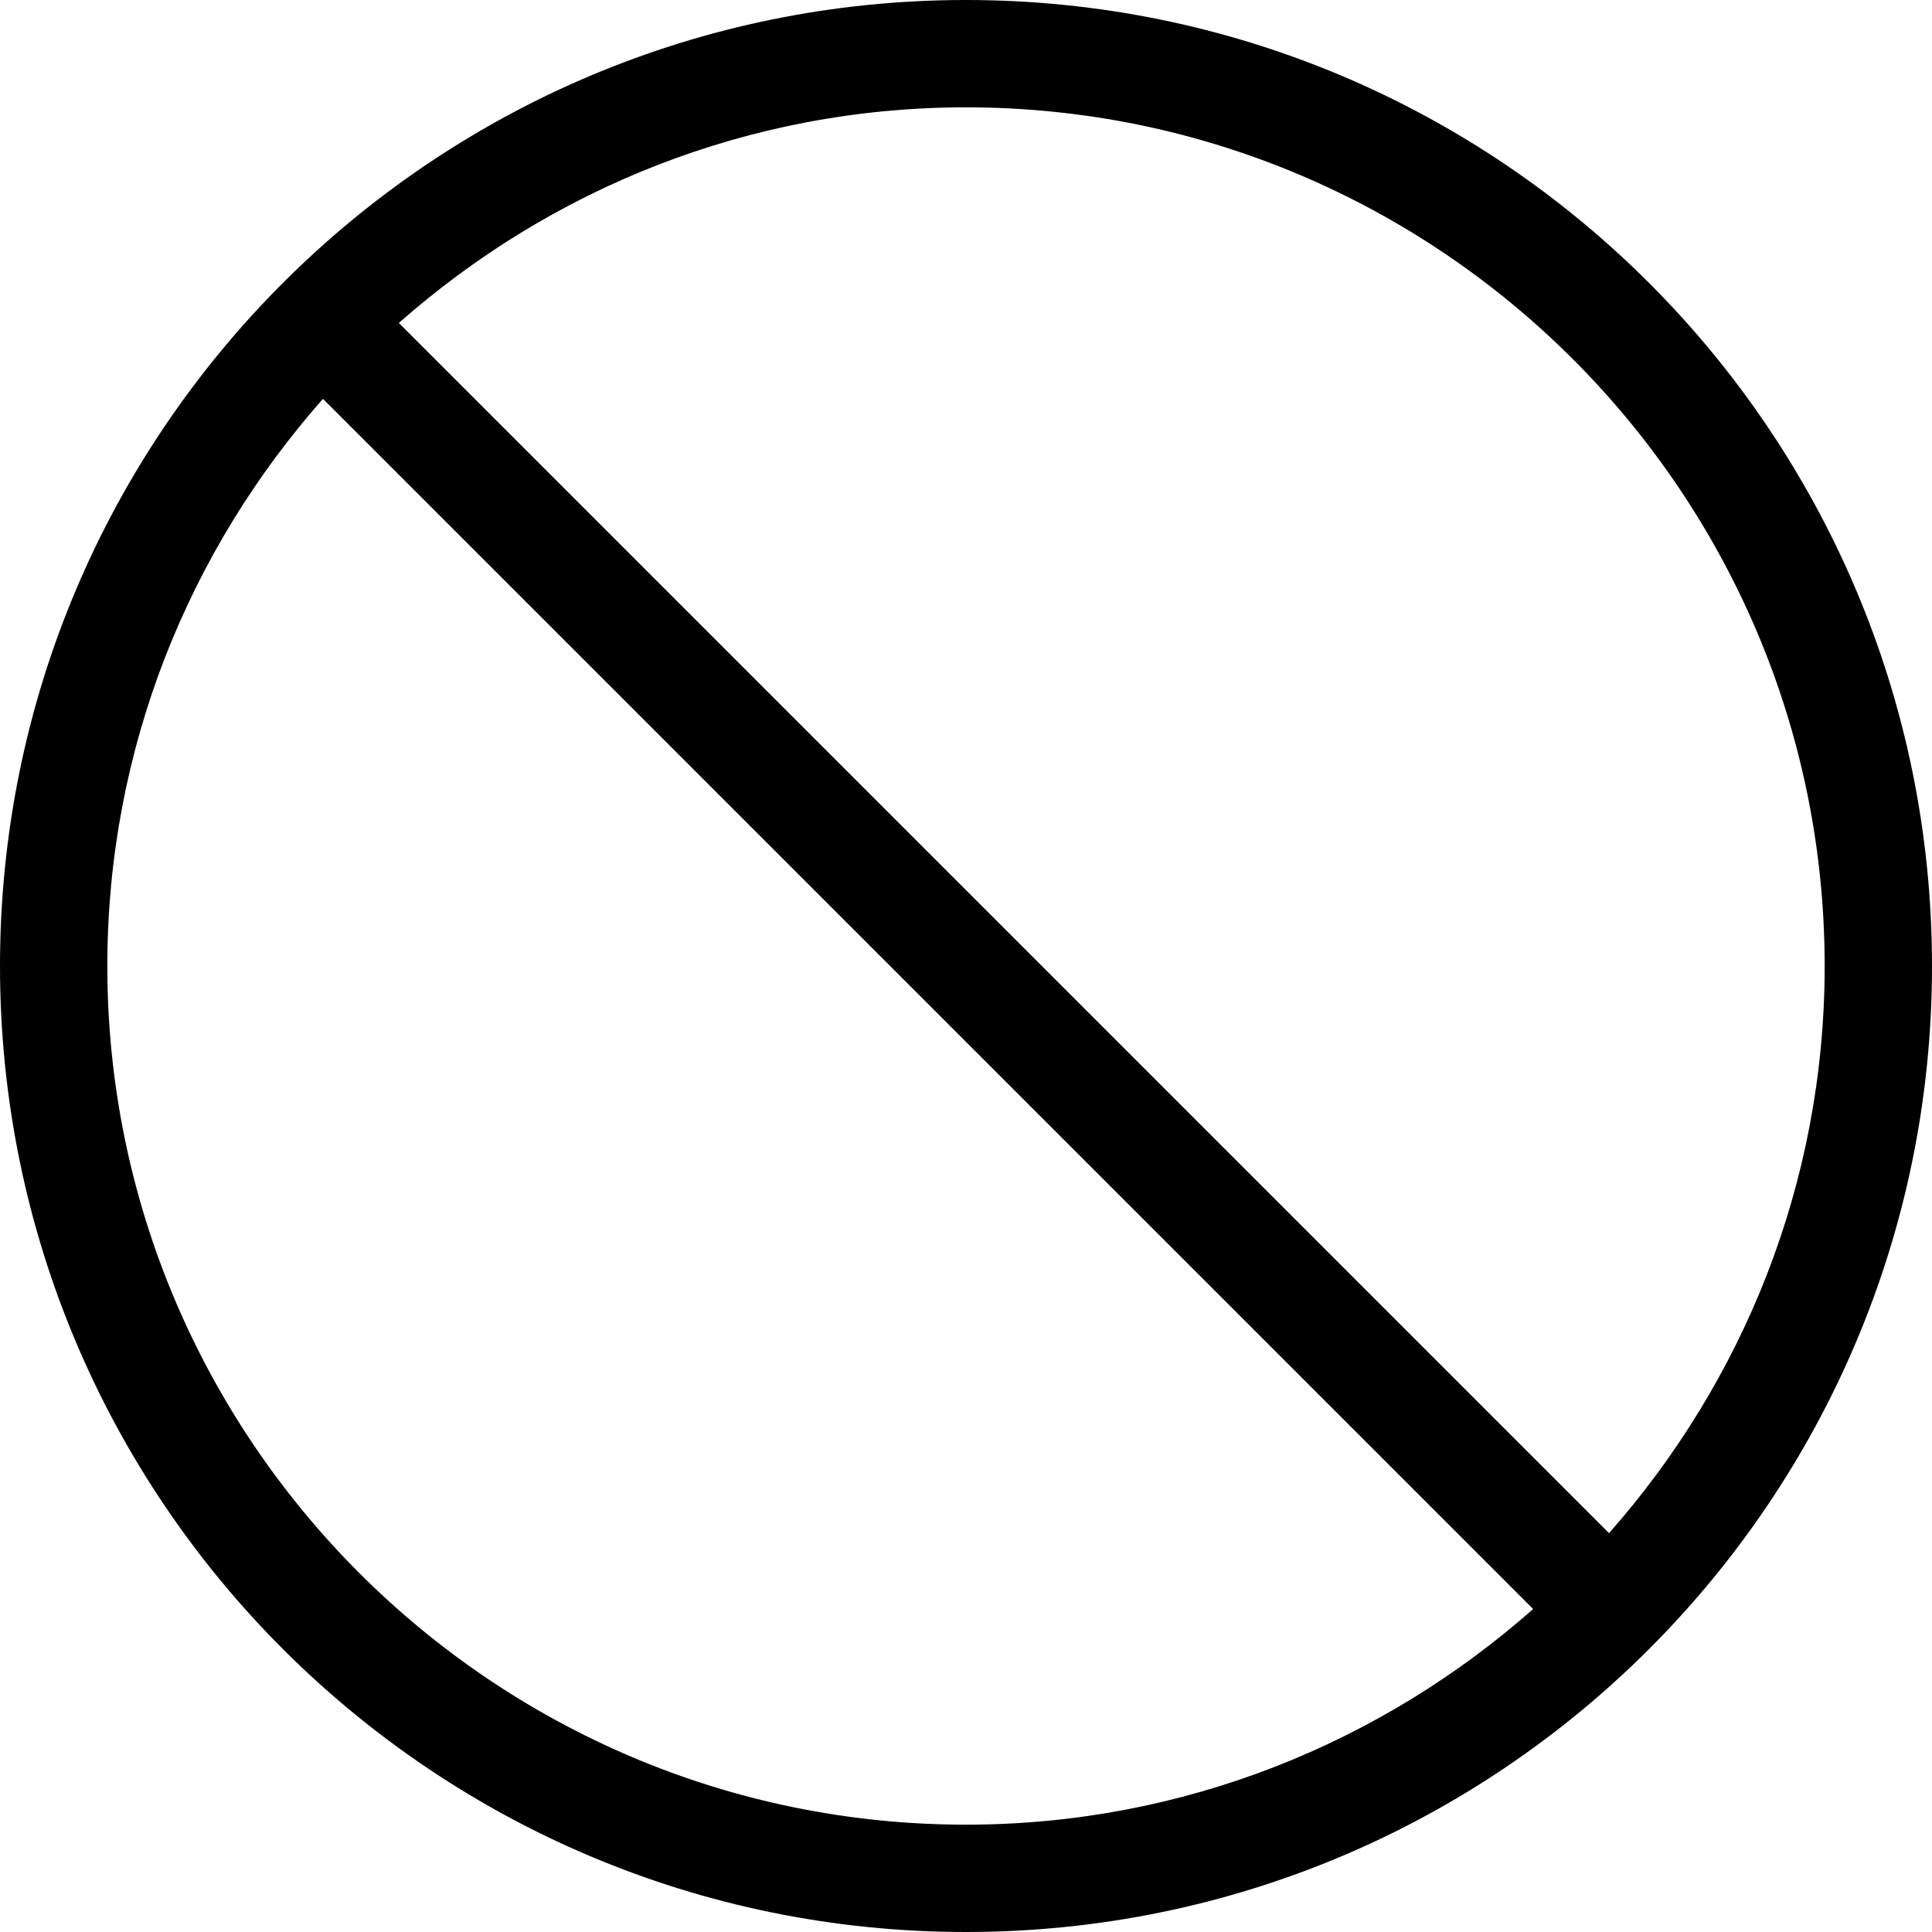
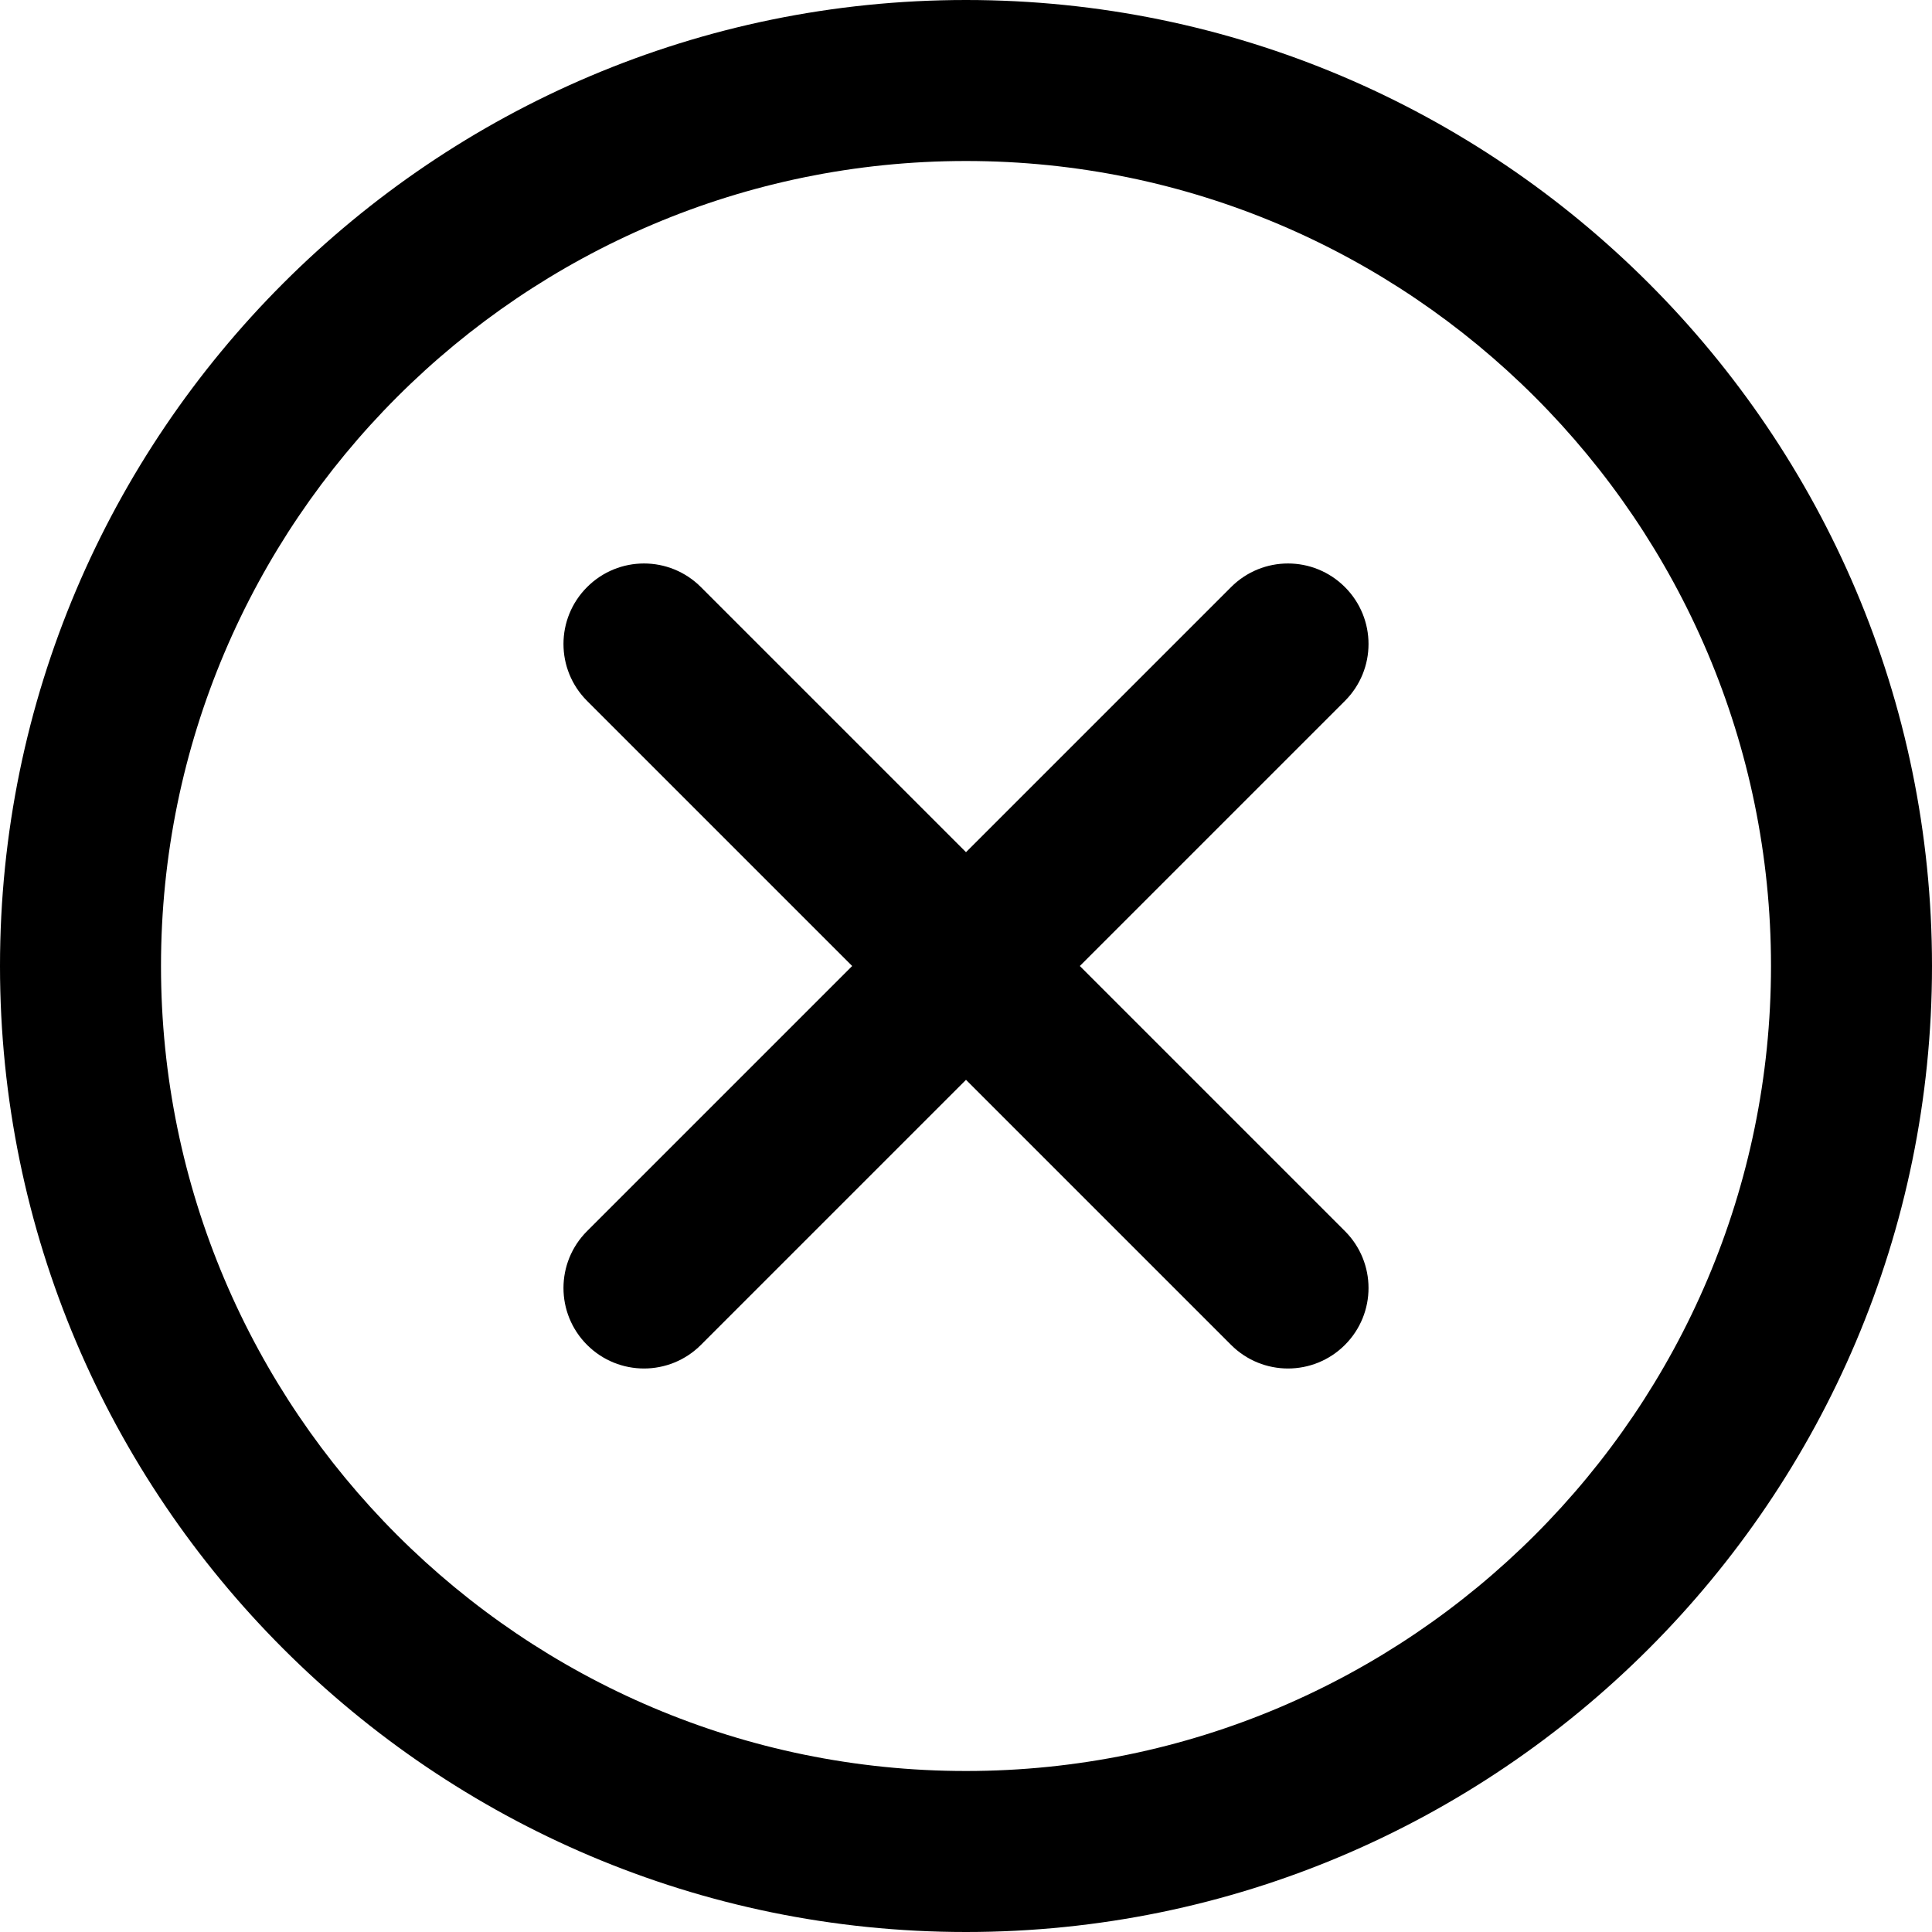
- <svg xmlns="http://www.w3.org/2000/svg" fill="#000000" width="800px" height="800px" viewBox="0 0 1920 1920">
-   <path d="M1599.04 1523.627 396.373 320.96C546.88 188.053 743.787 106.667 960 106.667c470.507 0 853.333 382.826 853.333 853.333 0 216.107-81.386 413.12-214.293 563.627M106.667 960c0-216.213 81.28-413.12 214.293-563.627L1523.627 1599.04c-150.507 132.907-347.52 214.293-563.627 214.293-470.507 0-853.333-382.826-853.333-853.333M960 0C429.76 0 0 429.76 0 960s429.76 960 960 960c530.133 0 960-429.76 960-960S1490.133 0 960 0" fill-rule="evenodd" />
+ <svg xmlns="http://www.w3.org/2000/svg" enable-background="new 0 0 24 24" viewBox="0 0 24 24">
+   <path d="M12 24c-6.617 0-12-5.383-12-12s5.383-12 12-12 12 5.383 12 12-5.383 12-12 12zm0-22c-5.514 0-10 4.486-10 10s4.486 10 10 10 10-4.486 10-10-4.486-10-10-10zm4 15c-.256 0-.512-.098-.707-.293l-8-8c-.391-.391-.391-1.023 0-1.414s1.023-.391 1.414 0l8 8c.391.391.391 1.023 0 1.414-.195.195-.451.293-.707.293zm0 0c-.256 0-.512-.098-.707-.293l-8-8c-.391-.391-.391-1.023 0-1.414s1.023-.391 1.414 0l8 8c.391.391.391 1.023 0 1.414-.195.195-.451.293-.707.293zm-8 0c-.256 0-.512-.098-.707-.293-.391-.391-.391-1.023 0-1.414l8-8c.391-.391 1.023-.391 1.414 0s.391 1.023 0 1.414l-8 8c-.195.195-.451.293-.707.293z" />
</svg>
